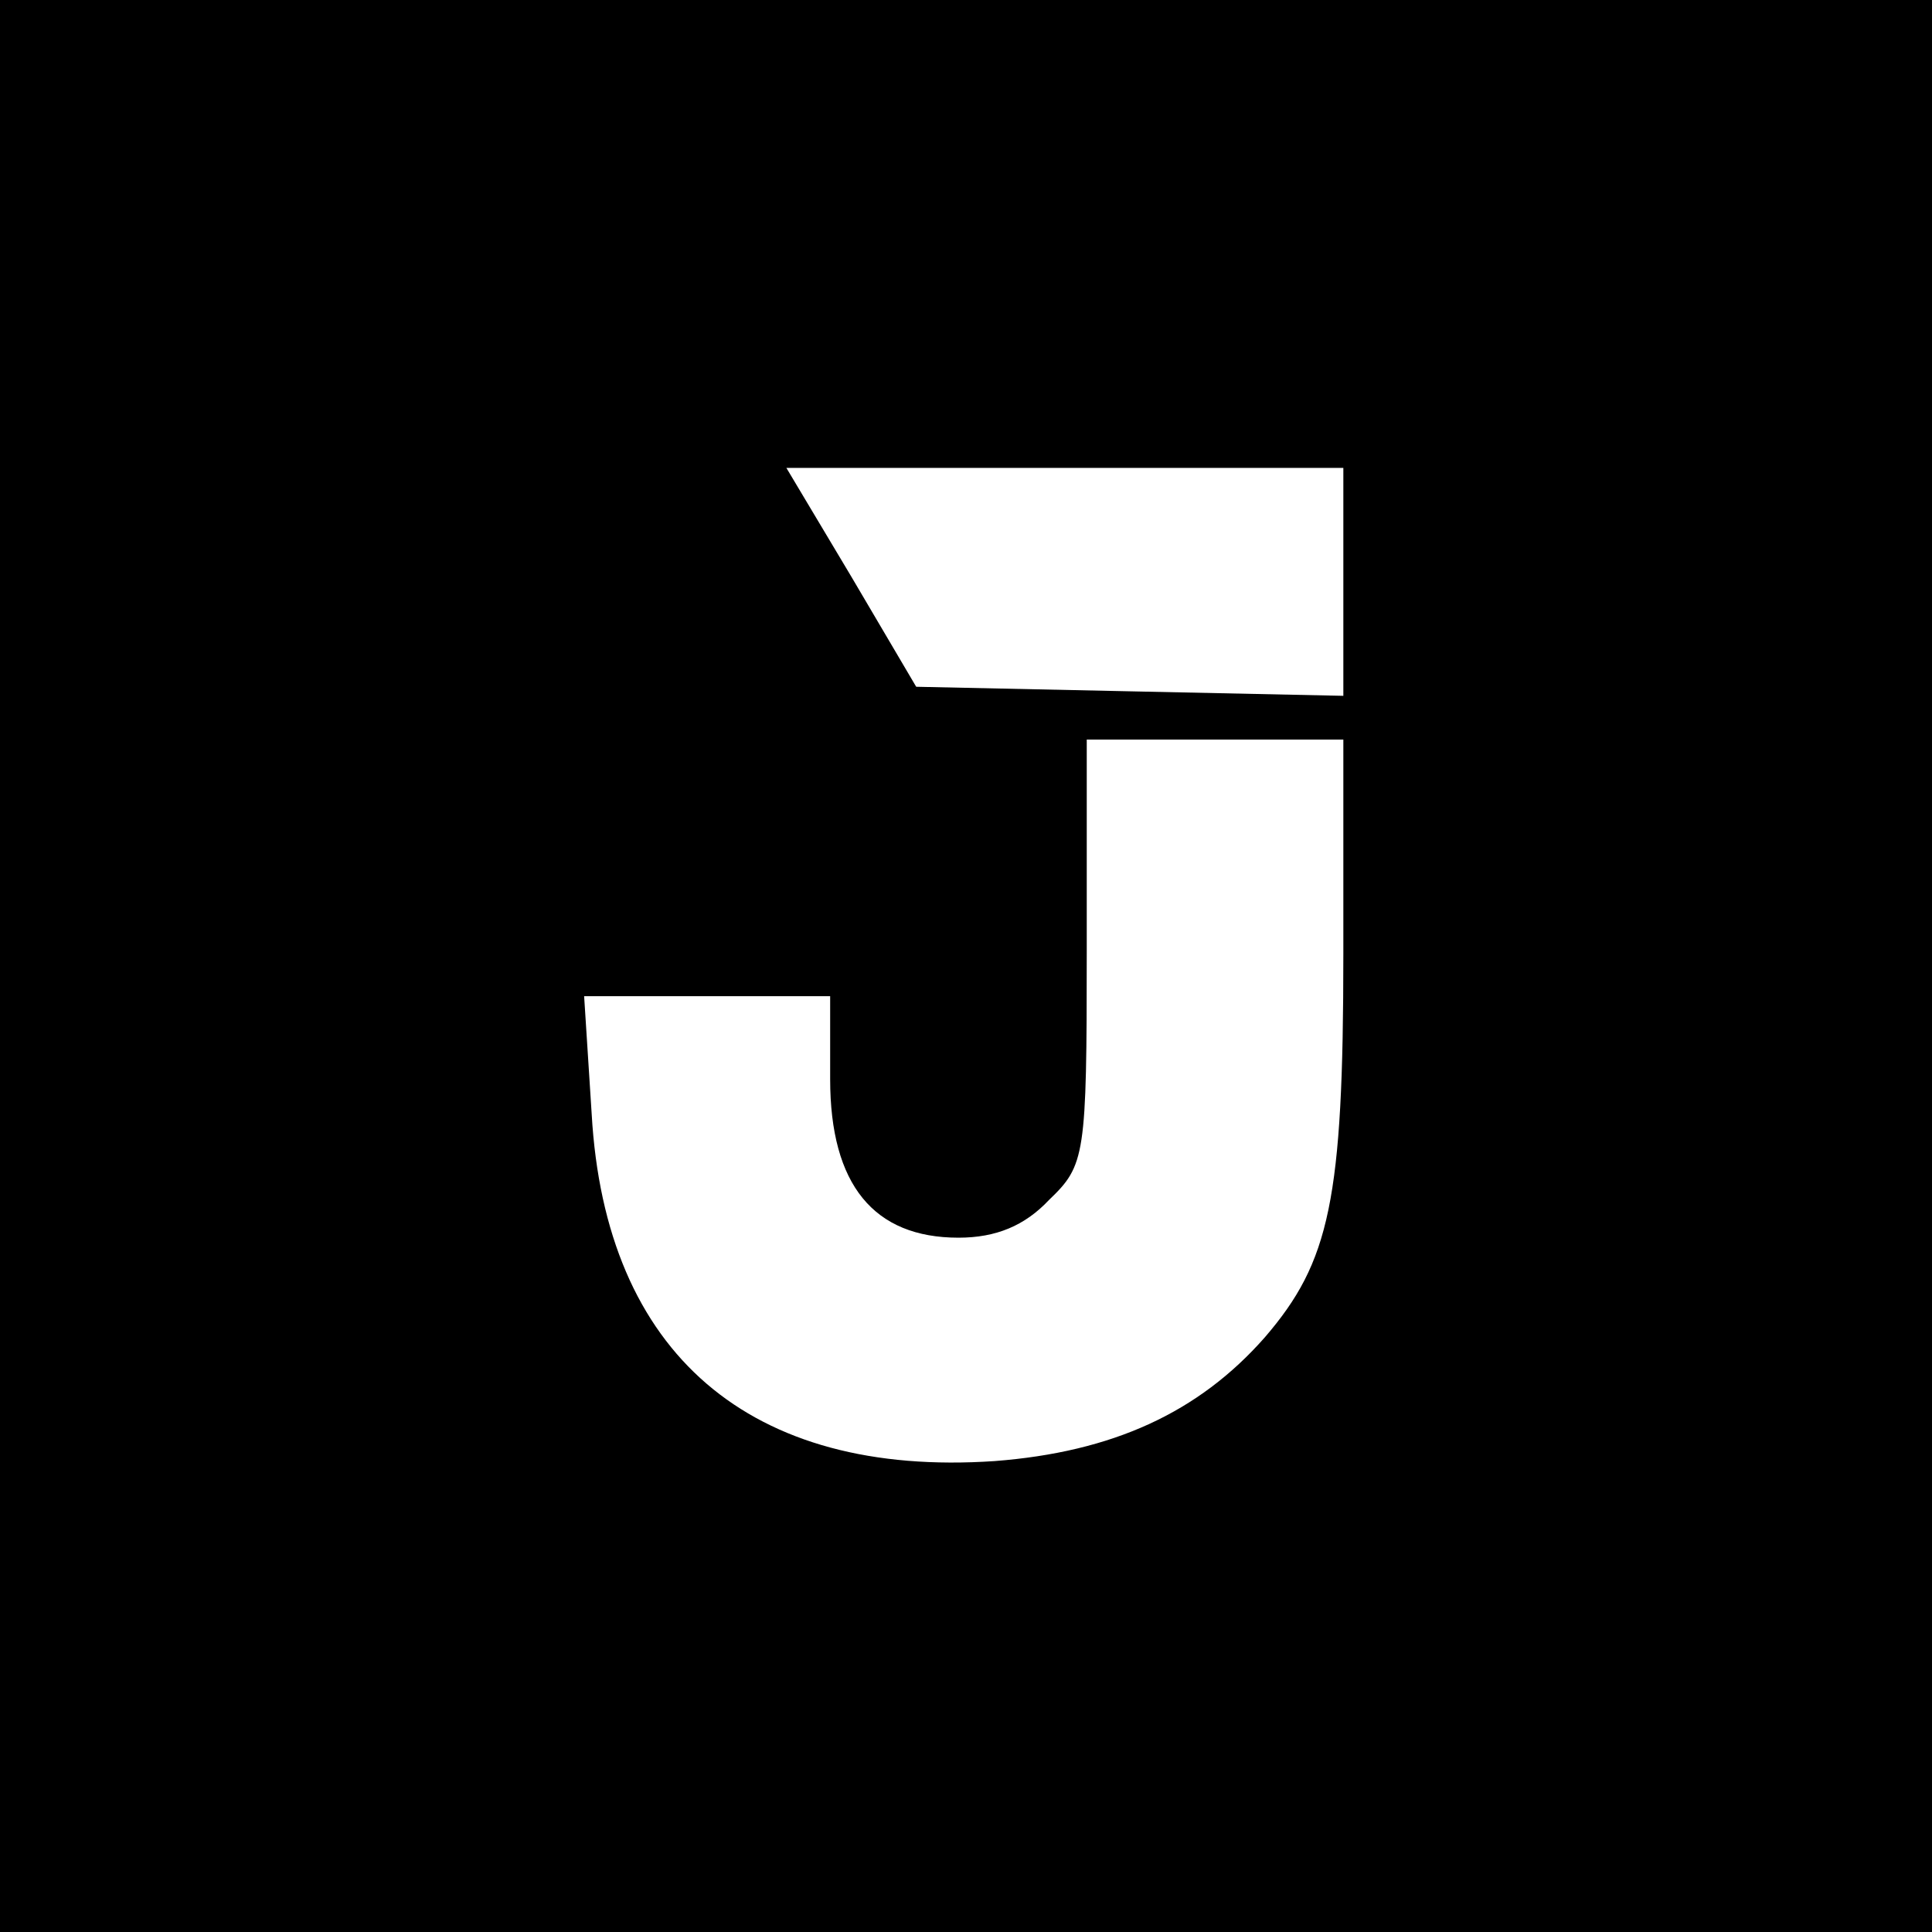
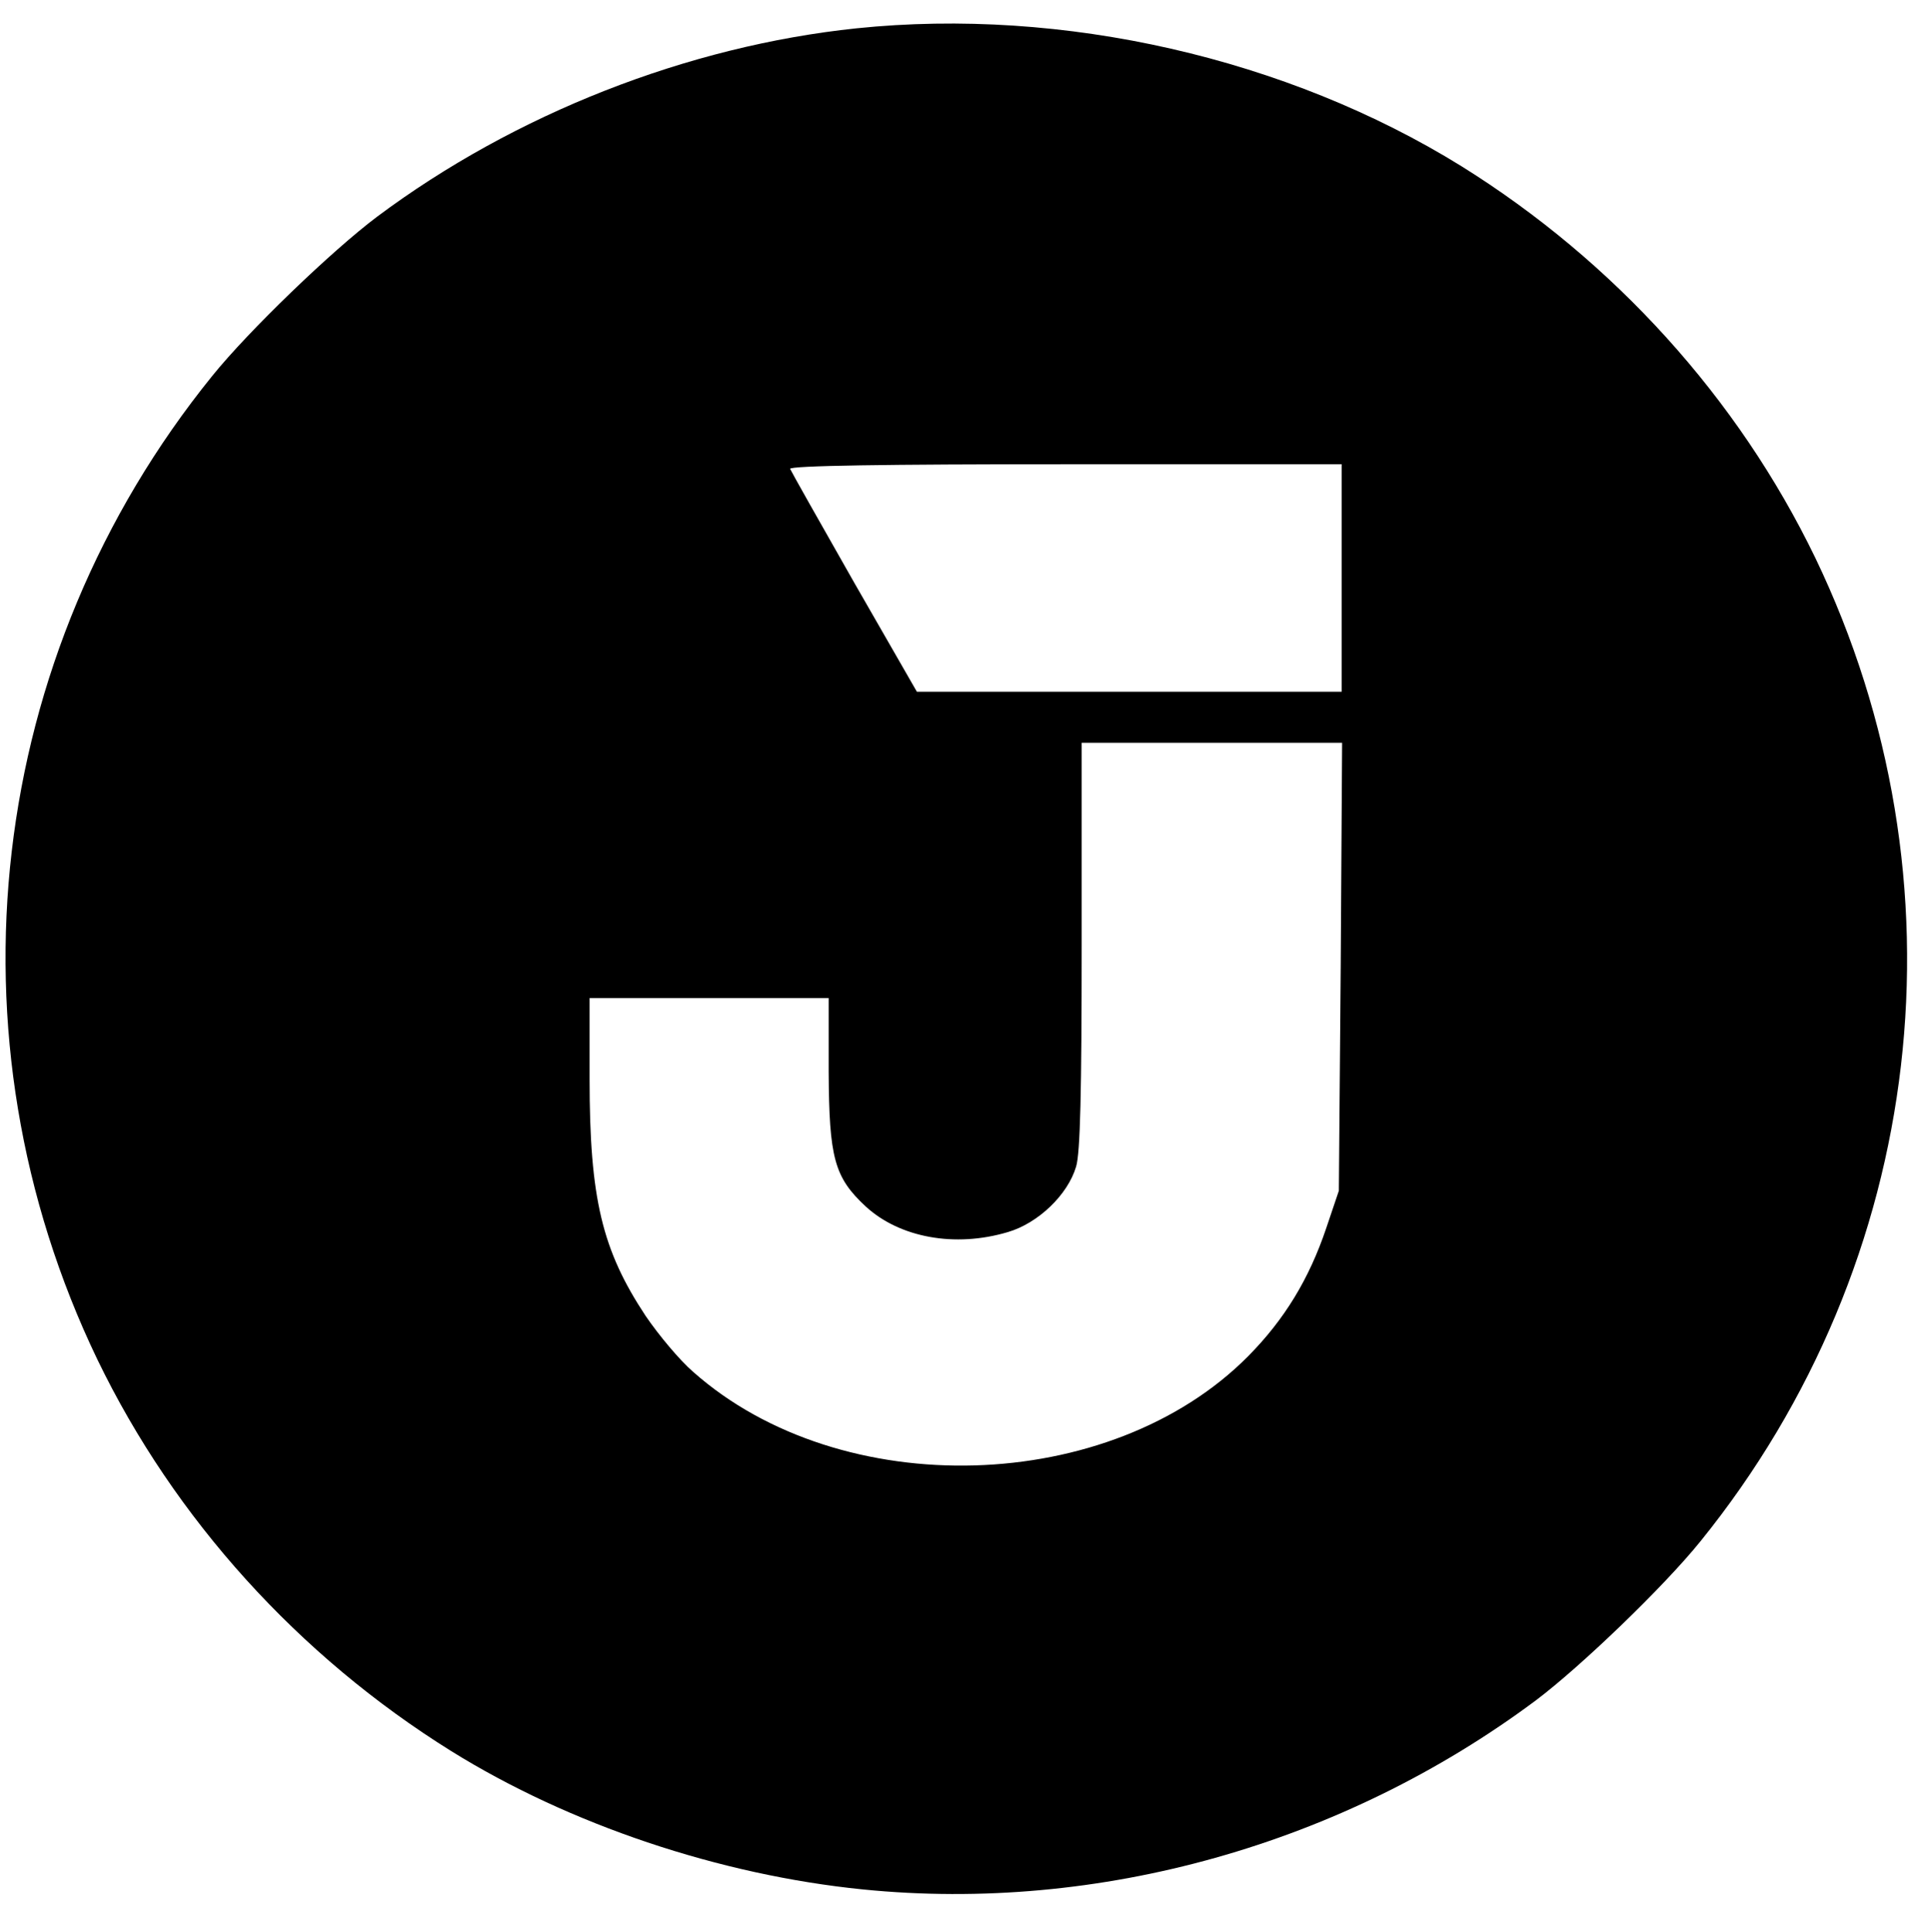
- <svg xmlns="http://www.w3.org/2000/svg" version="1.0" width="128pt" height="128pt" viewBox="0 0 128 128" preserveAspectRatio="xMidYMid meet">
-   <g transform="translate(0,128) scale(0.1,-0.1)" fill="#000000" stroke="none">
-     <path d="M0 640 l0 -640 640 0 640 0 0 640 0 640 -640 0 -640 0 0 -640z m890 255 l0 -76 -142 3 -141 3 -43 73 -43 72 185 0 184 0 0 -75z m0 -247 c0 -163 -9 -204 -52 -254 -44 -50 -101 -76 -179 -82 -162 -11 -258 71 -267 230 l-5 78 82 0 81 0 0 -55 c0 -70 29 -105 85 -105 25 0 44 8 60 25 24 23 25 29 25 165 l0 140 85 0 85 0 0 -142z" />
+ <svg xmlns="http://www.w3.org/2000/svg" version="1.0" width="416pt" height="416pt" viewBox="0 0 416 416" preserveAspectRatio="xMidYMid meet">
+   <g transform="translate(0,416) scale(0.1,-0.1)" fill="#000000" stroke="none">
+     <path d="M1845 4099 c-363 -38 -736 -184 -1033 -406 -97 -73 -276 -245 -355 -343 -487 -602 -582 -1423 -247 -2119 166 -343 433 -638 762 -843 254 -158 578 -267 887 -298 508 -51 1033 97 1449 407 97 73 276 245 355 343 487 602 582 1423 247 2119 -166 343 -433 638 -762 843 -376 233 -858 343 -1303 297z m1045 -1184 l0 -245 -457 0 -458 0 -135 235 c-74 130 -136 240 -138 245 -2 7 211 10 592 10 l596 0 0 -245z m-2 -837 l-4 -483 -27 -80 c-37 -110 -90 -197 -168 -276 -297 -300 -877 -317 -1196 -34 -29 25 -74 79 -102 120 -94 142 -121 253 -121 511 l0 174 258 0 257 0 0 -158 c1 -186 12 -228 80 -291 73 -67 192 -89 306 -55 65 19 129 80 147 141 9 29 12 162 12 477 l0 436 281 0 280 0 -3 -482z" />
  </g>
</svg>
